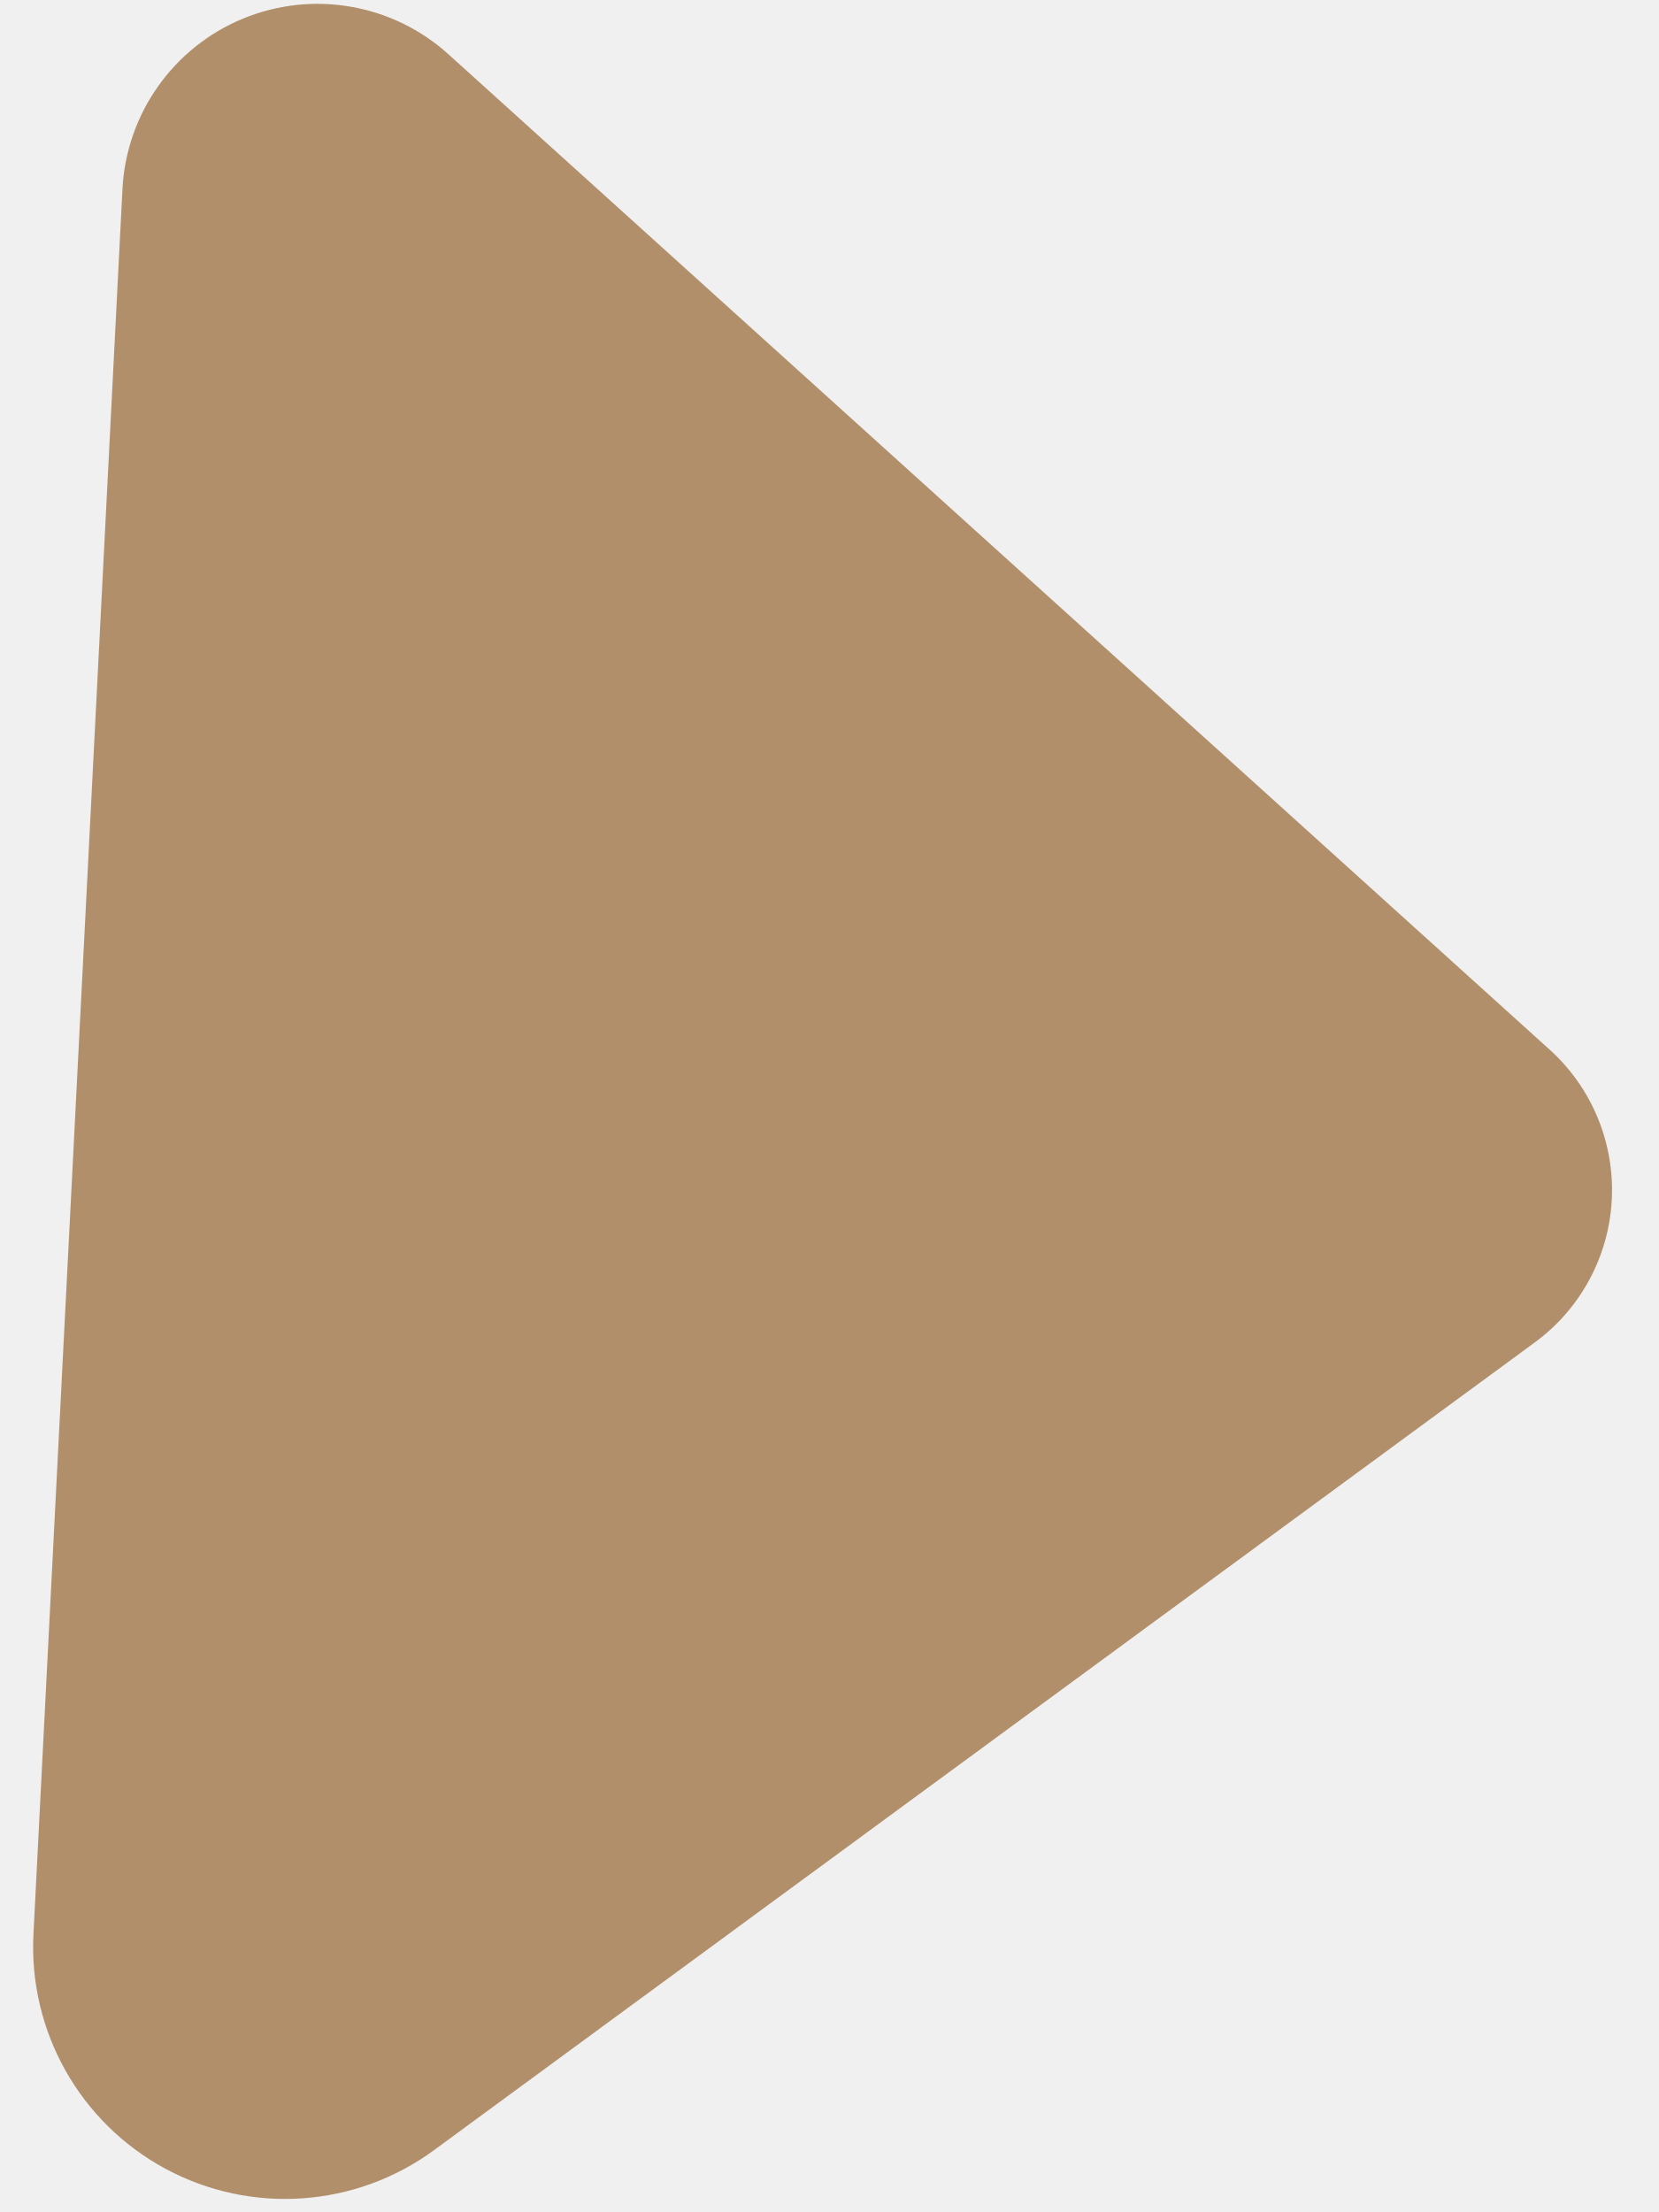
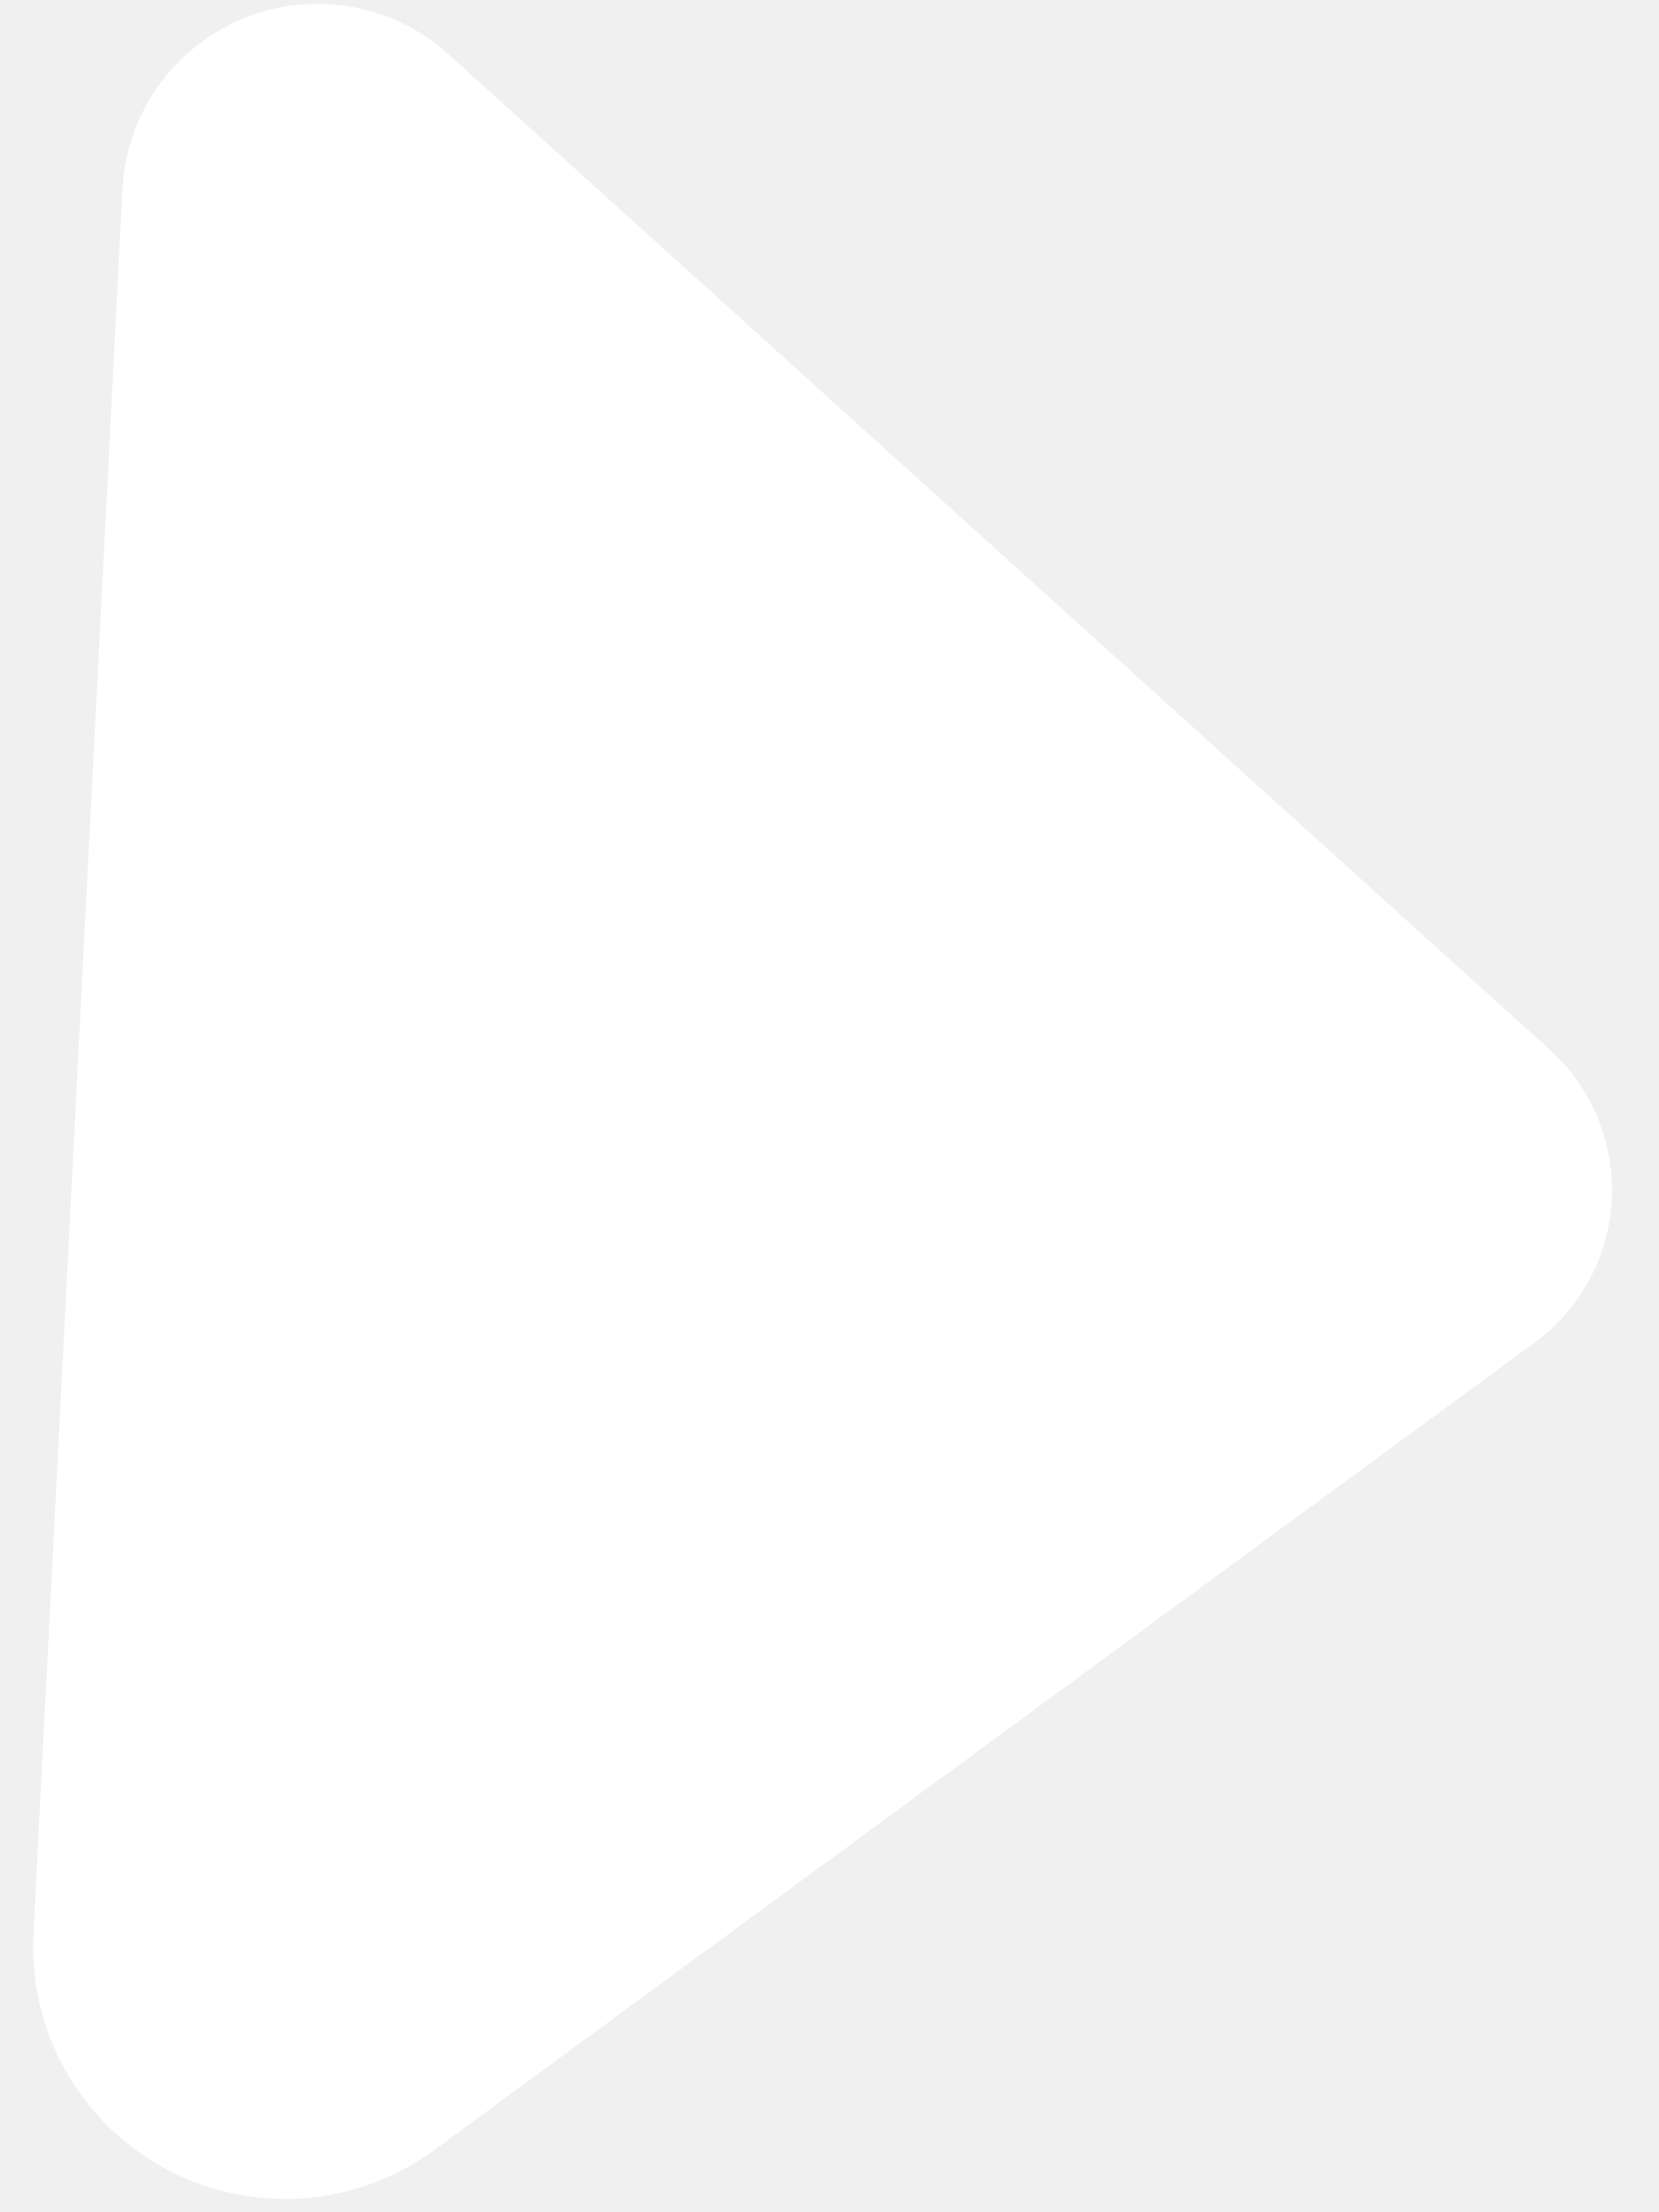
<svg xmlns="http://www.w3.org/2000/svg" viewBox="0 0 75 100" fill-rule="evenodd" clip-rule="evenodd" stroke-linejoin="round" stroke-miterlimit="2">
-   <path d="M70.063 47.458a8.547 8.547 0 01-.675 13.228L19.621 97.204a11.388 11.388 0 01-18.109-9.761L5.536 8.55A8.828 8.828 0 0120.27 2.451l49.793 45.007z" fill="#b18f6a" />
+   <path d="M70.063 47.458a8.547 8.547 0 01-.675 13.228L19.621 97.204a11.388 11.388 0 01-18.109-9.761L5.536 8.55A8.828 8.828 0 0120.27 2.451l49.793 45.007z" fill="#fff" />
</svg>
